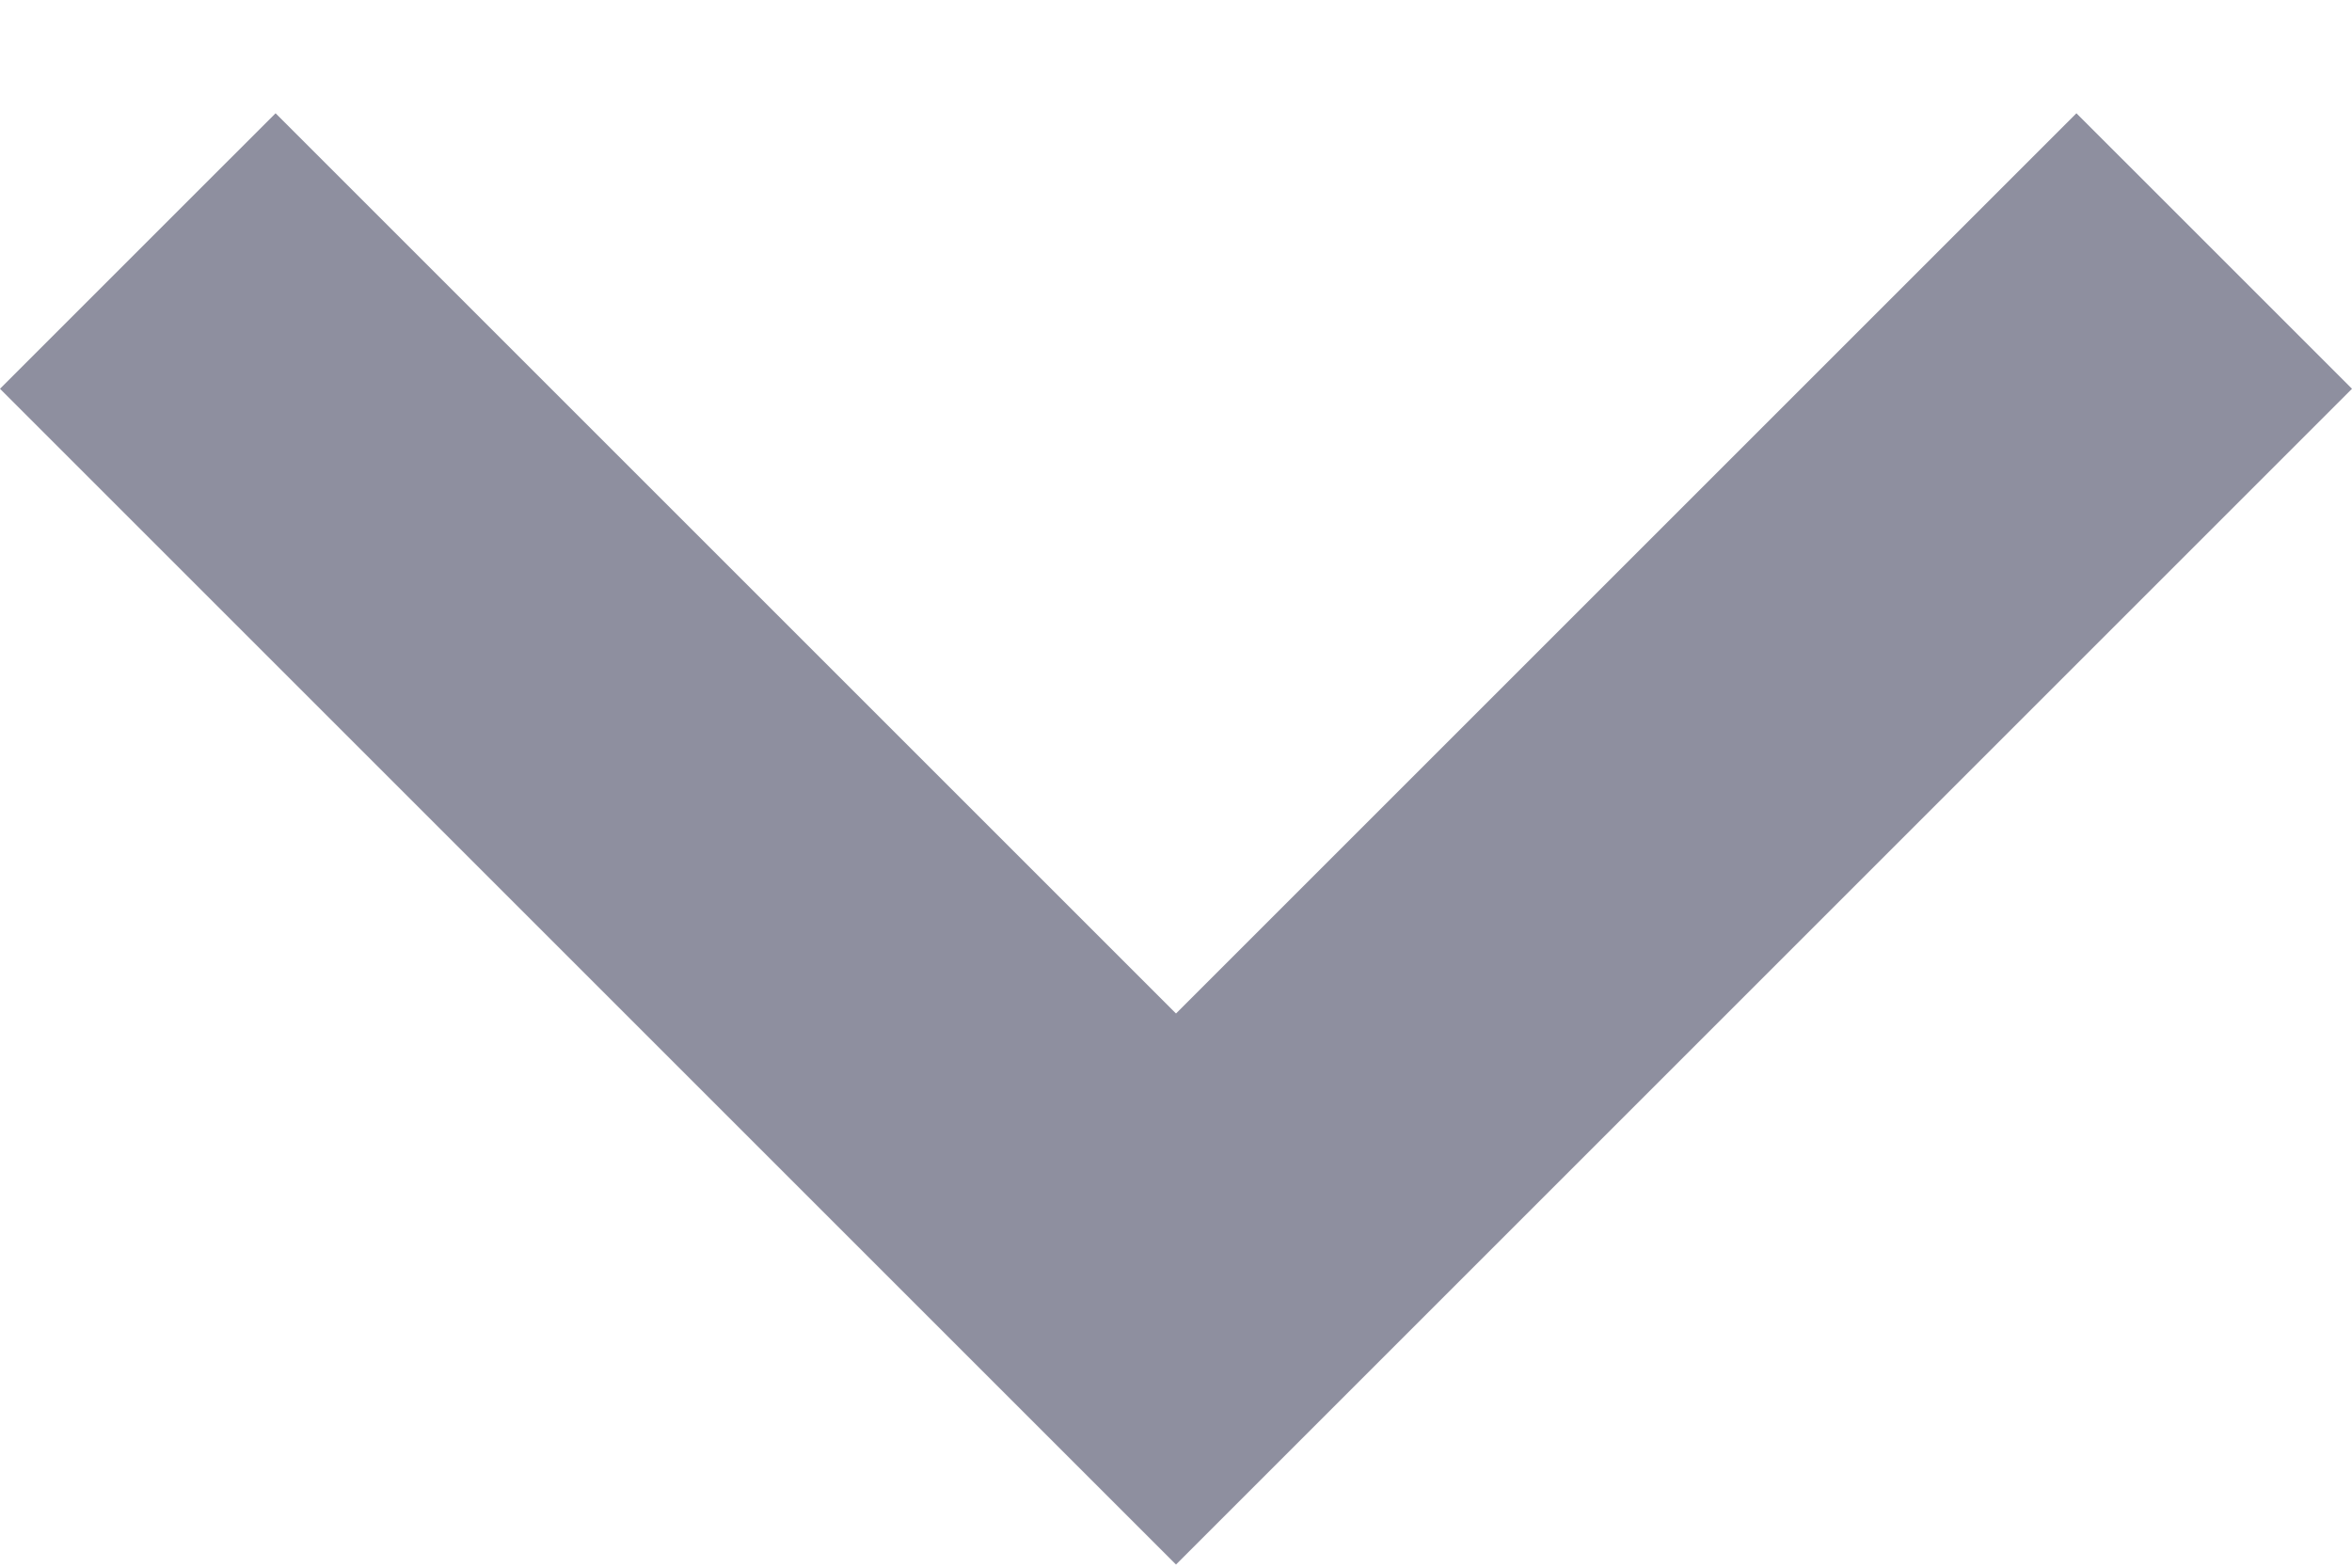
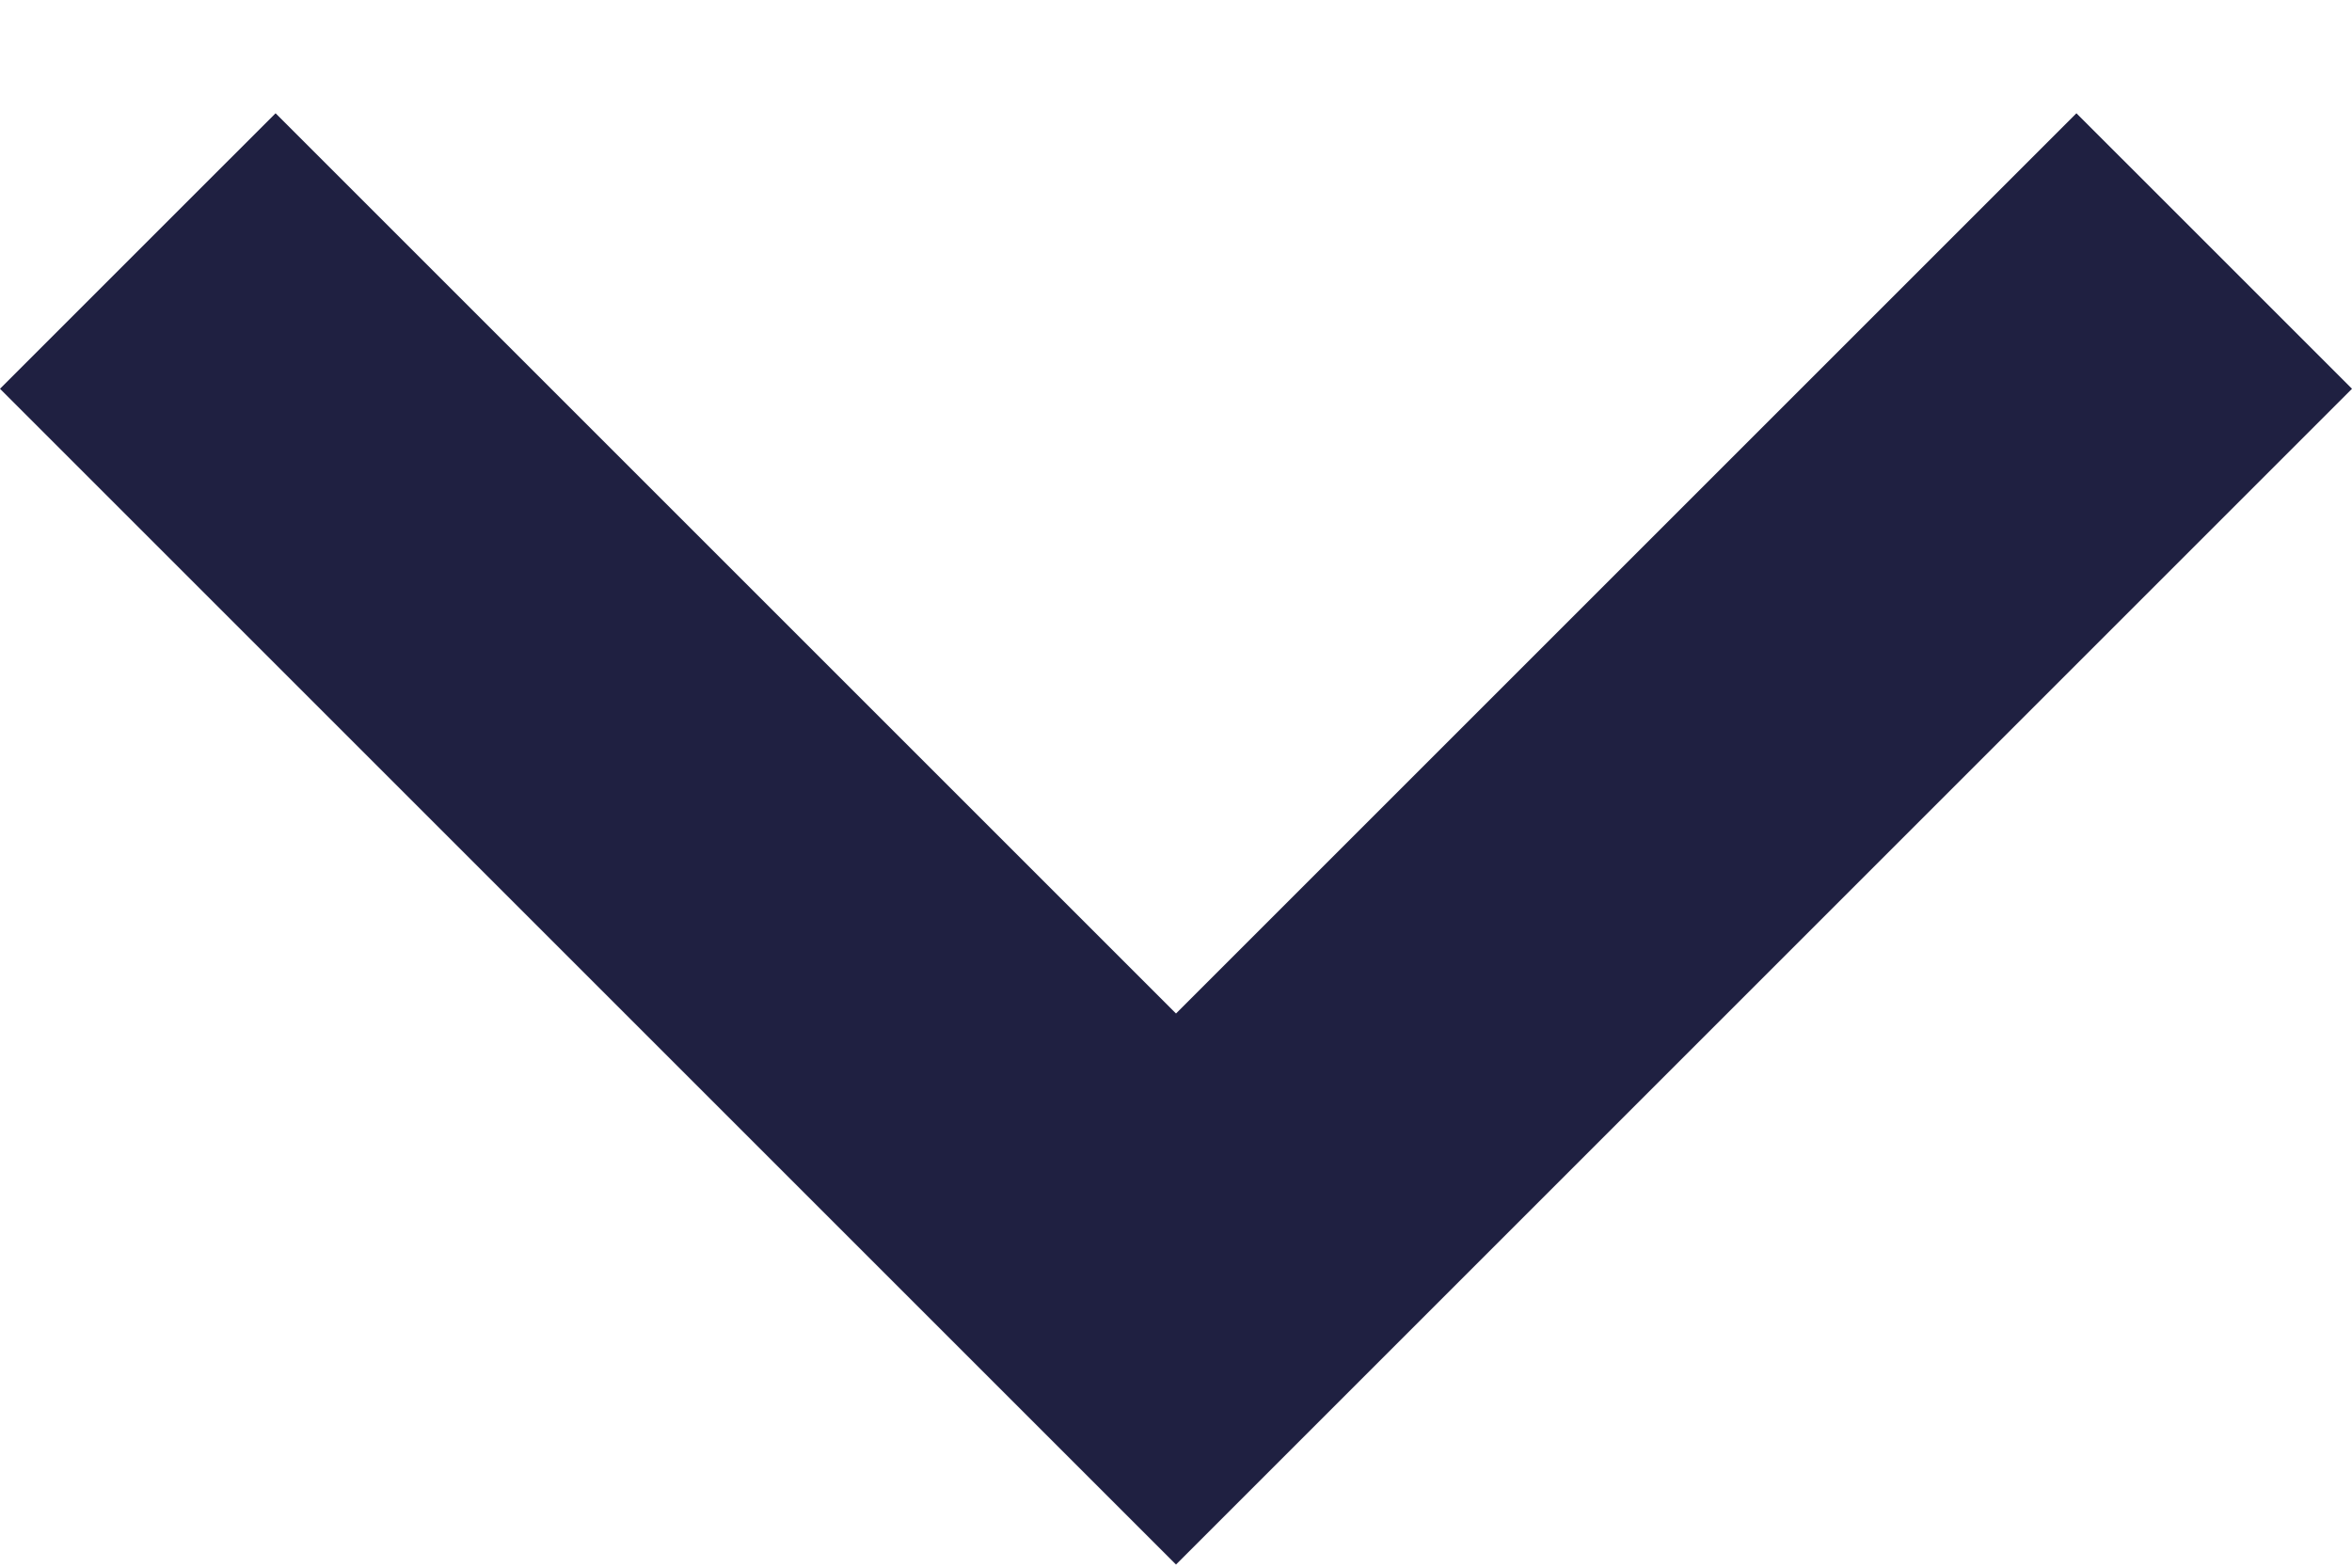
<svg xmlns="http://www.w3.org/2000/svg" width="12" height="8" viewBox="0 0 12 8" fill="none">
-   <path d="M10.594 0.578L12 1.984L6 7.984L0 1.984L1.406 0.578L6 5.172L10.594 0.578Z" fill="#1F2041" fill-opacity="0.5" />
+   <path d="M10.594 0.578L12 1.984L6 7.984L0 1.984L1.406 0.578L6 5.172L10.594 0.578Z" fill="#1F2041" />
</svg>
